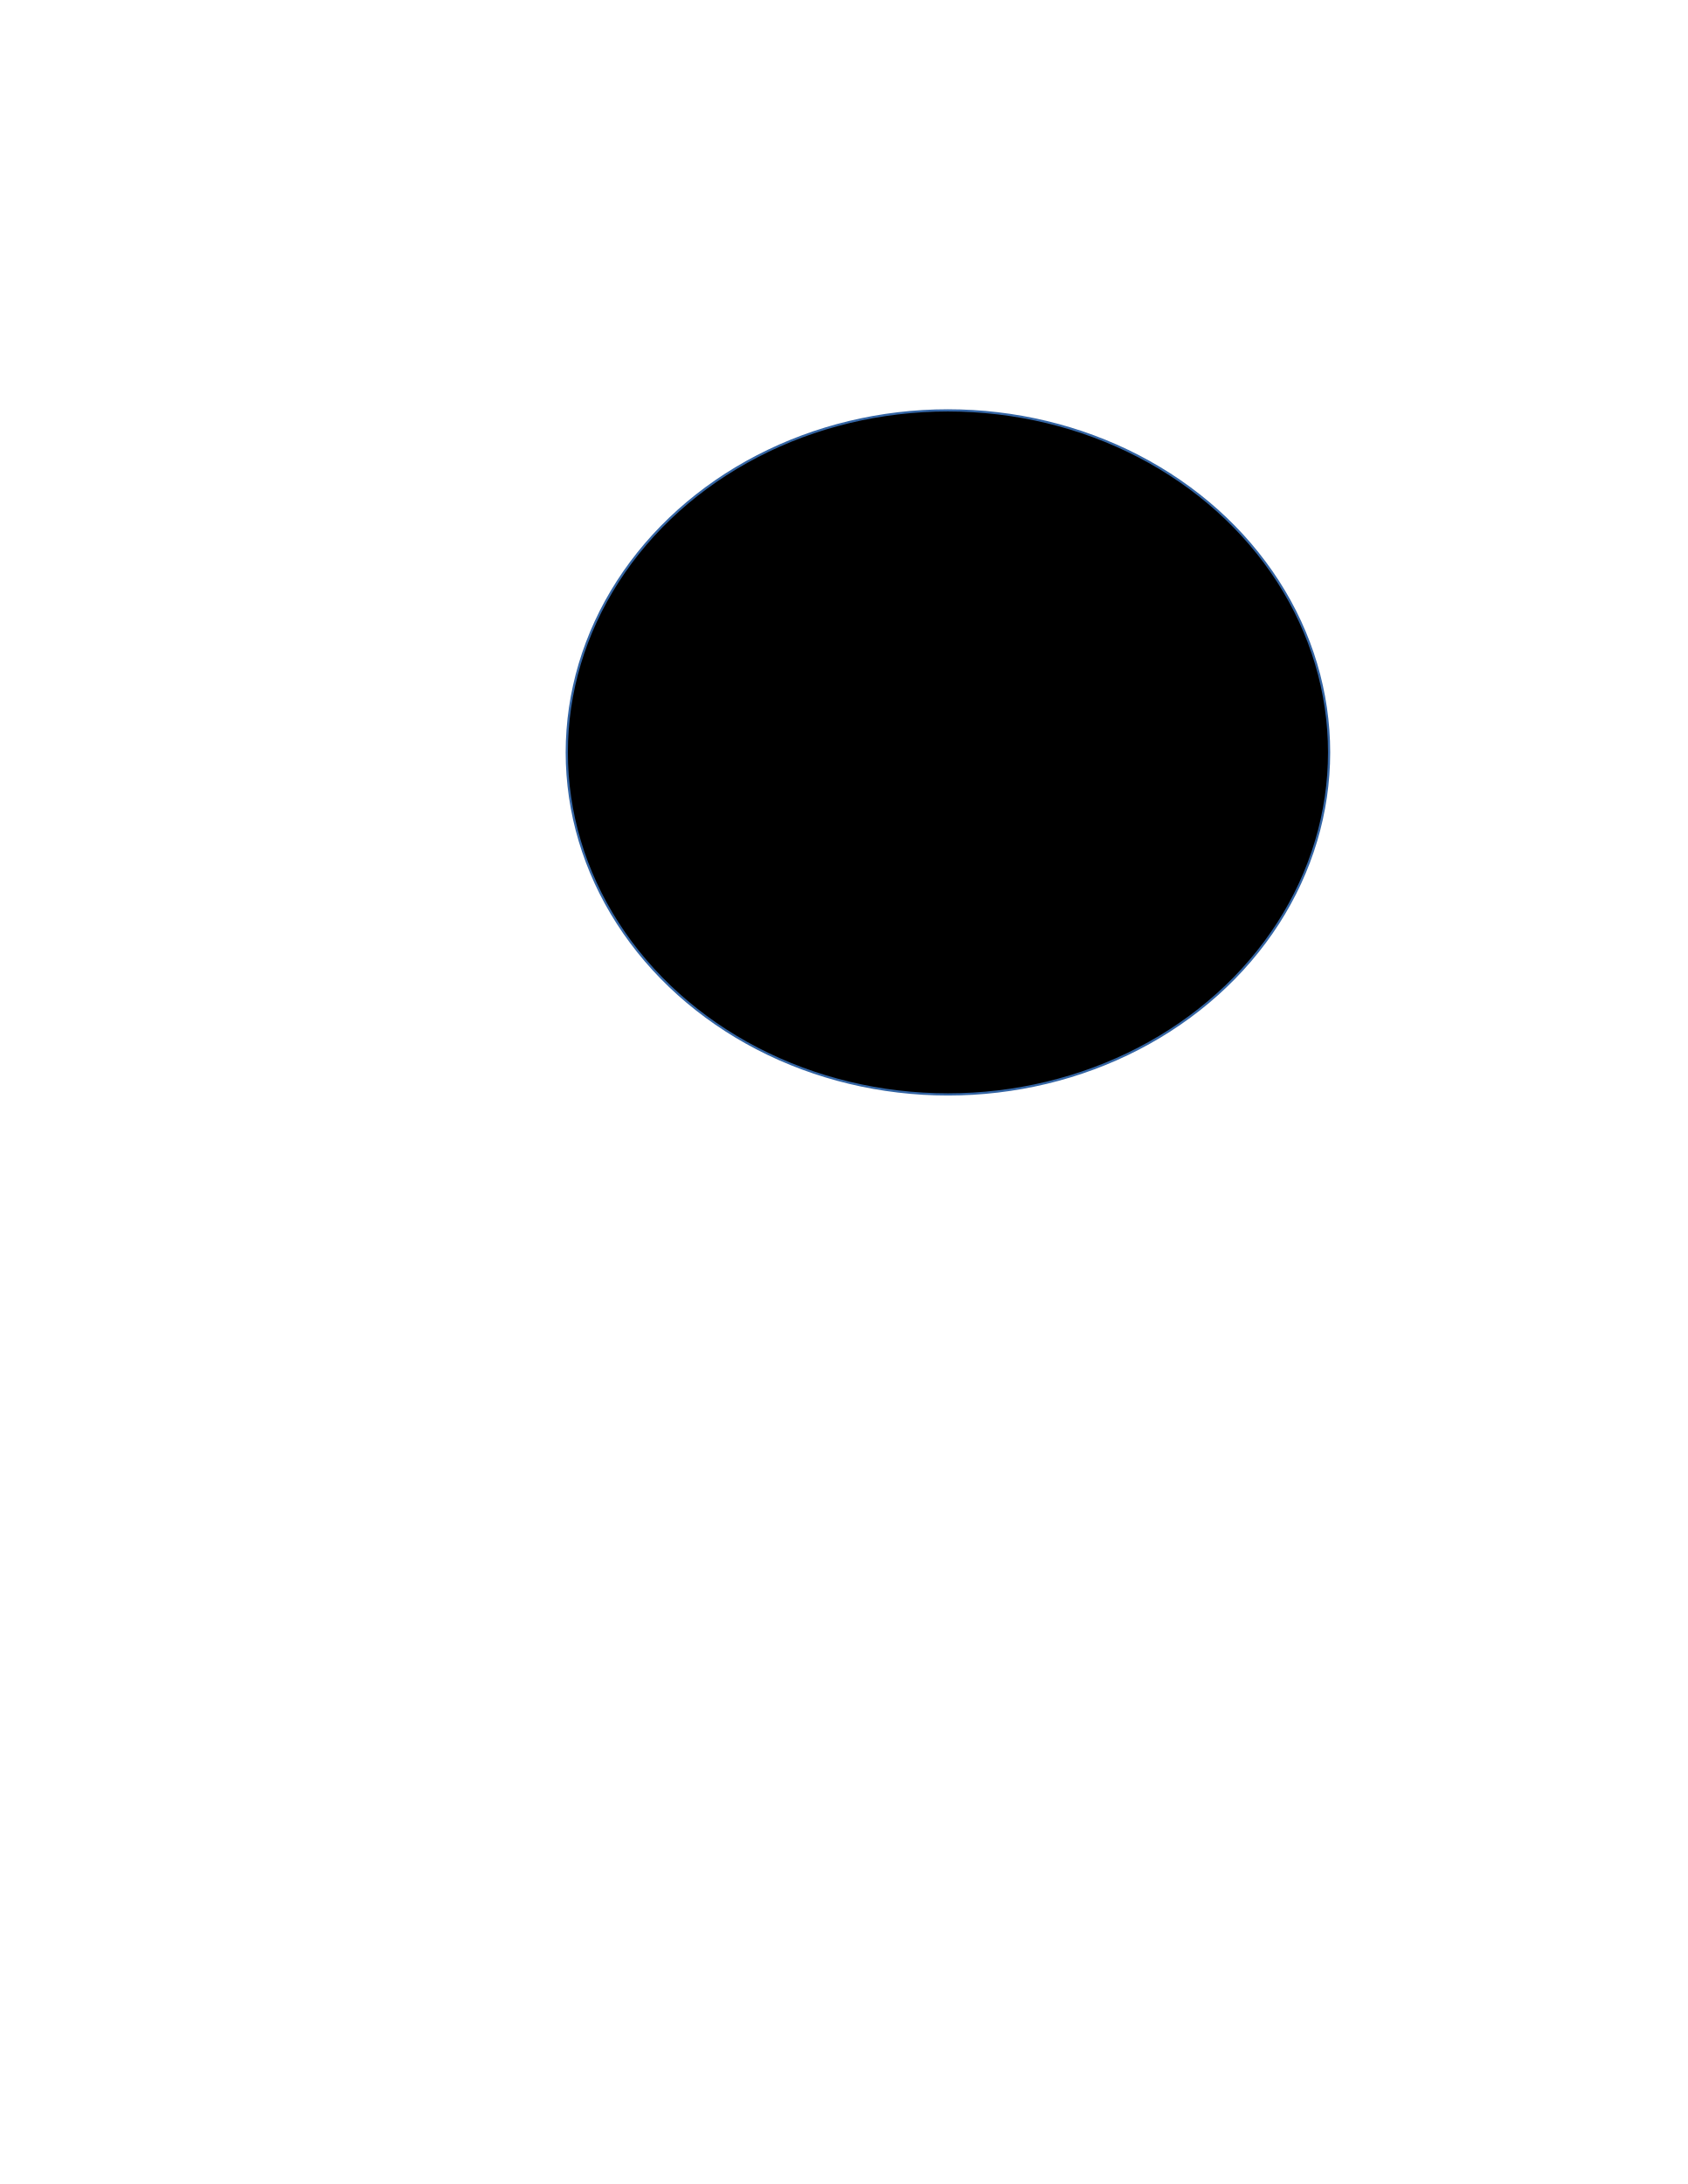
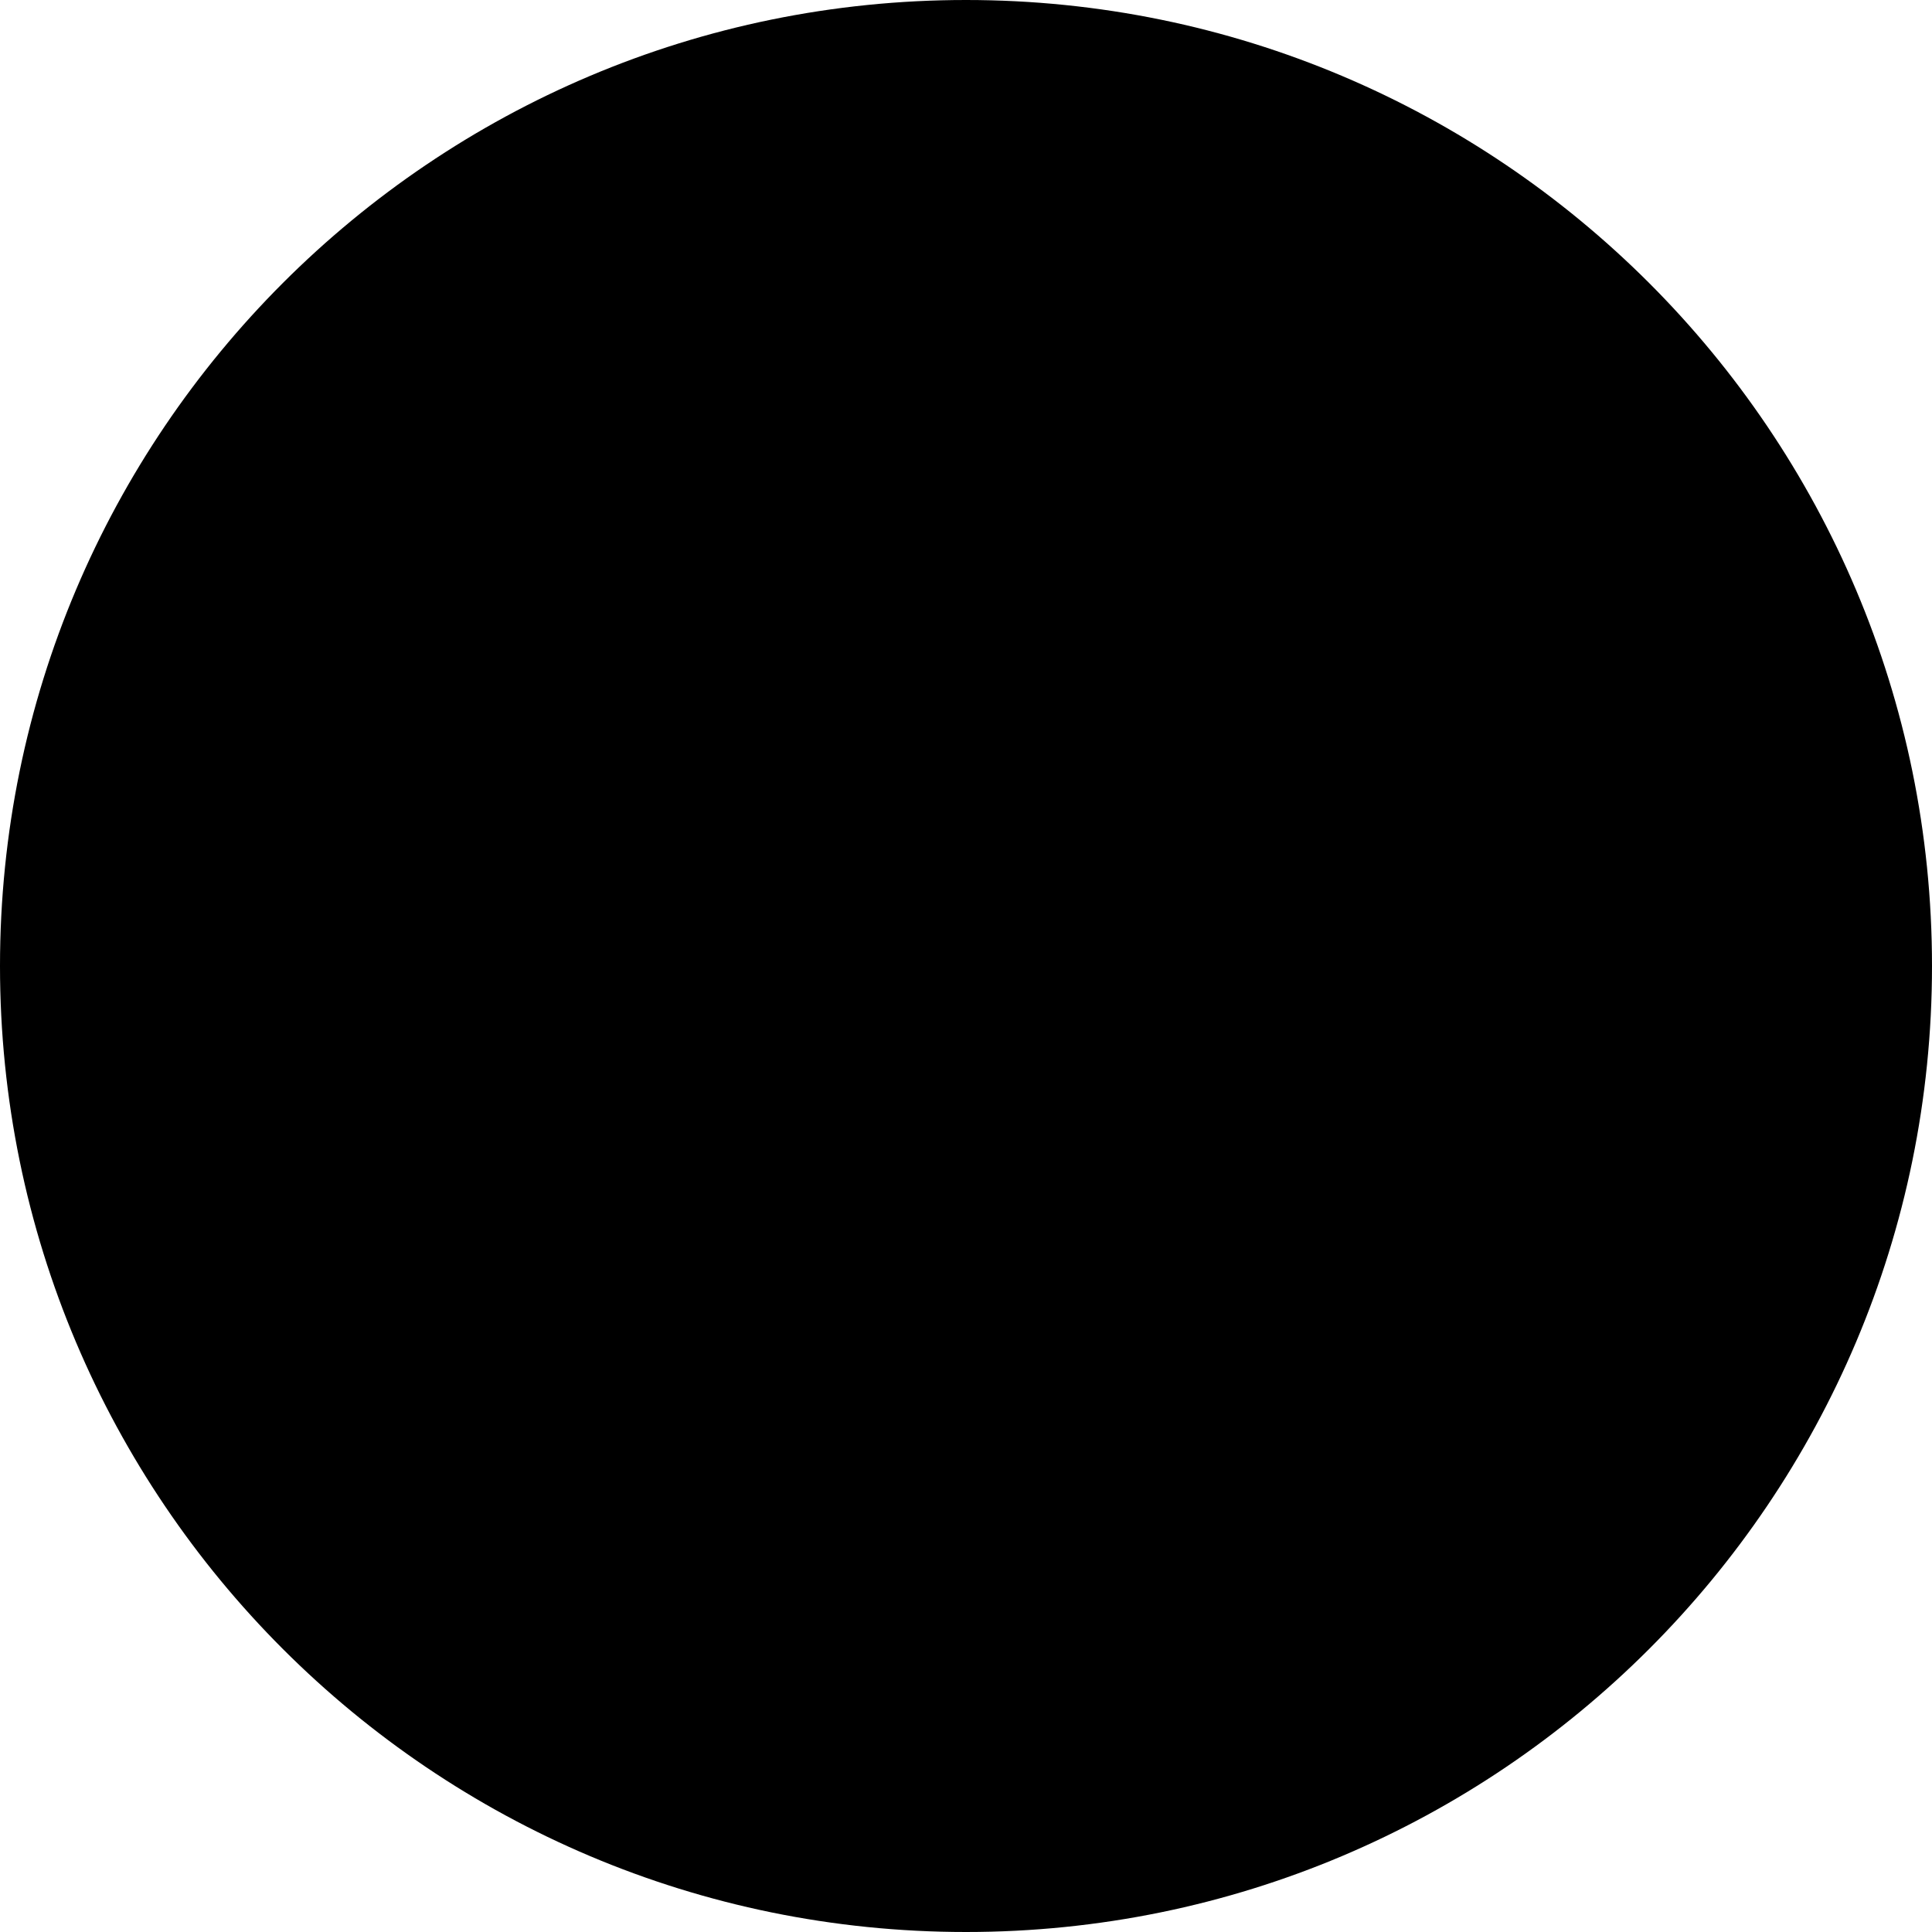
- <svg xmlns="http://www.w3.org/2000/svg" xmlns:ns1="http://xml.openoffice.org/svg/export" version="1.2" width="215.9mm" height="279.4mm" viewBox="0 0 21590 27940" preserveAspectRatio="xMidYMid" fill-rule="evenodd" stroke-width="28.222" stroke-linejoin="round" xml:space="preserve">
-   <defs class="ClipPathGroup">
+ <svg xmlns="http://www.w3.org/2000/svg" xmlns:ns1="http://xml.openoffice.org/svg/export" version="1.2" width="68.733mm" height="68.733mm" viewBox="0 0 6873.309 6873.309" preserveAspectRatio="xMidYMid" fill-rule="evenodd" stroke-width="28.222" stroke-linejoin="round" xml:space="preserve" id="svg17">
+   <defs class="ClipPathGroup" id="defs2">
    <clipPath id="presentation_clip_path" clipPathUnits="userSpaceOnUse">
-       <rect x="0" y="0" width="21590" height="27940" />
+       <rect x="0" y="0" width="21590" height="27940" id="rect1" />
    </clipPath>
    <clipPath id="presentation_clip_path_shrink" clipPathUnits="userSpaceOnUse">
-       <rect x="21" y="27" width="21547" height="27885" />
+       <rect x="21" y="27" width="21547" height="27885" id="rect2" />
    </clipPath>
  </defs>
-   <defs class="TextShapeIndex">
-     <g ns1:slide="id1" ns1:id-list="id3" />
+   <defs class="TextShapeIndex" id="defs3">
+     <g ns1:slide="id1" ns1:id-list="id3" id="g2" />
  </defs>
-   <defs class="EmbeddedBulletChars">
-     <g id="bullet-char-template-57356" transform="scale(0.0004882812,-0.0004882812)">
-       <path d="M 580,1141 L 1163,571 580,0 -4,571 580,1141 Z" />
+   <defs class="EmbeddedBulletChars" id="defs12">
+     <g id="bullet-char-template-57356" transform="matrix(4.8828125e-4,0,0,-4.8828125e-4,0,0)">
+       <path d="M 580,1141 1163,571 580,0 -4,571 Z" id="path3" />
    </g>
-     <g id="bullet-char-template-57354" transform="scale(0.0004882812,-0.0004882812)">
-       <path d="M 8,1128 L 1137,1128 1137,0 8,0 8,1128 Z" />
+     <g id="bullet-char-template-57354" transform="matrix(4.8828125e-4,0,0,-4.8828125e-4,0,0)">
+       <path d="M 8,1128 H 1137 V 0 H 8 Z" id="path4" />
    </g>
-     <g id="bullet-char-template-10146" transform="scale(0.0004882812,-0.0004882812)">
-       <path d="M 174,0 L 602,739 174,1481 1456,739 174,0 Z M 1358,739 L 309,1346 659,739 1358,739 Z" />
+     <g id="bullet-char-template-10146" transform="matrix(4.8828125e-4,0,0,-4.8828125e-4,0,0)">
+       <path d="M 174,0 602,739 174,1481 1456,739 Z M 1358,739 309,1346 659,739 Z" id="path5" />
    </g>
-     <g id="bullet-char-template-10132" transform="scale(0.0004882812,-0.0004882812)">
-       <path d="M 2015,739 L 1276,0 717,0 1260,543 174,543 174,936 1260,936 717,1481 1274,1481 2015,739 Z" />
+     <g id="bullet-char-template-10132" transform="matrix(4.8828125e-4,0,0,-4.8828125e-4,0,0)">
+       <path d="M 2015,739 1276,0 H 717 l 543,543 H 174 v 393 h 1086 l -543,545 h 557 z" id="path6" />
    </g>
-     <g id="bullet-char-template-10007" transform="scale(0.0004882812,-0.0004882812)">
-       <path d="M 0,-2 C -7,14 -16,27 -25,37 L 356,567 C 262,823 215,952 215,954 215,979 228,992 255,992 264,992 276,990 289,987 310,991 331,999 354,1012 L 381,999 492,748 772,1049 836,1024 860,1049 C 881,1039 901,1025 922,1006 886,937 835,863 770,784 769,783 710,716 594,584 L 774,223 C 774,196 753,168 711,139 L 727,119 C 717,90 699,76 672,76 641,76 570,178 457,381 L 164,-76 C 142,-110 111,-127 72,-127 30,-127 9,-110 8,-76 1,-67 -2,-52 -2,-32 -2,-23 -1,-13 0,-2 Z" />
+     <g id="bullet-char-template-10007" transform="matrix(4.8828125e-4,0,0,-4.8828125e-4,0,0)">
+       <path d="m 0,-2 c -7,16 -16,29 -25,39 l 381,530 c -94,256 -141,385 -141,387 0,25 13,38 40,38 9,0 21,-2 34,-5 21,4 42,12 65,25 l 27,-13 111,-251 280,301 64,-25 24,25 c 21,-10 41,-24 62,-43 C 886,937 835,863 770,784 769,783 710,716 594,584 L 774,223 c 0,-27 -21,-55 -63,-84 l 16,-20 C 717,90 699,76 672,76 641,76 570,178 457,381 L 164,-76 c -22,-34 -53,-51 -92,-51 -42,0 -63,17 -64,51 -7,9 -10,24 -10,44 0,9 1,19 2,30 z" id="path7" />
    </g>
-     <g id="bullet-char-template-10004" transform="scale(0.0004882812,-0.0004882812)">
-       <path d="M 285,-33 C 182,-33 111,30 74,156 52,228 41,333 41,471 41,549 55,616 82,672 116,743 169,778 240,778 293,778 328,747 346,684 L 369,508 C 377,444 397,411 428,410 L 1163,1116 C 1174,1127 1196,1133 1229,1133 1271,1133 1292,1118 1292,1087 L 1292,965 C 1292,929 1282,901 1262,881 L 442,47 C 390,-6 338,-33 285,-33 Z" />
+     <g id="bullet-char-template-10004" transform="matrix(4.8828125e-4,0,0,-4.8828125e-4,0,0)">
+       <path d="M 285,-33 C 182,-33 111,30 74,156 52,228 41,333 41,471 c 0,78 14,145 41,201 34,71 87,106 158,106 53,0 88,-31 106,-94 l 23,-176 c 8,-64 28,-97 59,-98 l 735,706 c 11,11 33,17 66,17 42,0 63,-15 63,-46 V 965 c 0,-36 -10,-64 -30,-84 L 442,47 C 390,-6 338,-33 285,-33 Z" id="path8" />
    </g>
-     <g id="bullet-char-template-9679" transform="scale(0.0004882812,-0.0004882812)">
-       <path d="M 813,0 C 632,0 489,54 383,161 276,268 223,411 223,592 223,773 276,916 383,1023 489,1130 632,1184 813,1184 992,1184 1136,1130 1245,1023 1353,916 1407,772 1407,592 1407,412 1353,268 1245,161 1136,54 992,0 813,0 Z" />
+     <g id="bullet-char-template-9679" transform="matrix(4.8828125e-4,0,0,-4.8828125e-4,0,0)">
+       <path d="M 813,0 C 632,0 489,54 383,161 276,268 223,411 223,592 c 0,181 53,324 160,431 106,107 249,161 430,161 179,0 323,-54 432,-161 108,-107 162,-251 162,-431 0,-180 -54,-324 -162,-431 C 1136,54 992,0 813,0 Z" id="path9" />
    </g>
-     <g id="bullet-char-template-8226" transform="scale(0.0004882812,-0.0004882812)">
-       <path d="M 346,457 C 273,457 209,483 155,535 101,586 74,649 74,723 74,796 101,859 155,911 209,963 273,989 346,989 419,989 480,963 531,910 582,859 608,796 608,723 608,648 583,586 532,535 482,483 420,457 346,457 Z" />
+     <g id="bullet-char-template-8226" transform="matrix(4.8828125e-4,0,0,-4.8828125e-4,0,0)">
+       <path d="m 346,457 c -73,0 -137,26 -191,78 -54,51 -81,114 -81,188 0,73 27,136 81,188 54,52 118,78 191,78 73,0 134,-26 185,-79 51,-51 77,-114 77,-187 0,-75 -25,-137 -76,-188 -50,-52 -112,-78 -186,-78 z" id="path10" />
    </g>
-     <g id="bullet-char-template-8211" transform="scale(0.0004882812,-0.0004882812)">
-       <path d="M -4,459 L 1135,459 1135,606 -4,606 -4,459 Z" />
+     <g id="bullet-char-template-8211" transform="matrix(4.8828125e-4,0,0,-4.8828125e-4,0,0)">
+       <path d="M -4,459 H 1135 V 606 H -4 Z" id="path11" />
    </g>
-     <g id="bullet-char-template-61548" transform="scale(0.0004882812,-0.0004882812)">
-       <path d="M 173,740 C 173,903 231,1043 346,1159 462,1274 601,1332 765,1332 928,1332 1067,1274 1183,1159 1299,1043 1357,903 1357,740 1357,577 1299,437 1183,322 1067,206 928,148 765,148 601,148 462,206 346,322 231,437 173,577 173,740 Z" />
+     <g id="bullet-char-template-61548" transform="matrix(4.8828125e-4,0,0,-4.8828125e-4,0,0)">
+       <path d="m 173,740 c 0,163 58,303 173,419 116,115 255,173 419,173 163,0 302,-58 418,-173 116,-116 174,-256 174,-419 0,-163 -58,-303 -174,-418 C 1067,206 928,148 765,148 601,148 462,206 346,322 231,437 173,577 173,740 Z" id="path12" />
    </g>
  </defs>
-   <g>
-     <g id="id2" class="Master_Slide">
-       <g id="bg-id2" class="Background" />
-       <g id="bo-id2" class="BackgroundObjects" />
-     </g>
-   </g>
-   <g class="SlideGroup">
-     <g>
-       <g id="container-id1">
-         <g id="id1" class="Slide" clip-path="url(#presentation_clip_path)">
-           <g class="Page">
-             <g class="com.sun.star.drawing.CustomShape">
-               <g id="id3">
-                 <rect class="BoundingBox" stroke="none" fill="none" x="7249" y="5249" width="9754" height="8754" />
-                 <path fill="rgb(0,0,0)" stroke="none" d="M 17001,9626 C 17001,10394 16776,11148 16348,11813 15920,12478 15304,13031 14563,13415 13822,13799 12981,14001 12126,14001 11270,14001 10429,13799 9688,13415 8947,13031 8331,12478 7903,11813 7475,11148 7250,10394 7250,9626 7250,8857 7475,8103 7903,7438 8331,6773 8947,6220 9688,5836 10429,5452 11270,5250 12125,5250 12981,5250 13822,5452 14563,5836 15304,6220 15920,6773 16348,7438 16776,8103 17001,8857 17001,9625 L 17001,9626 Z" />
-                 <path fill="none" stroke="rgb(52,101,164)" d="M 17001,9626 C 17001,10394 16776,11148 16348,11813 15920,12478 15304,13031 14563,13415 13822,13799 12981,14001 12126,14001 11270,14001 10429,13799 9688,13415 8947,13031 8331,12478 7903,11813 7475,11148 7250,10394 7250,9626 7250,8857 7475,8103 7903,7438 8331,6773 8947,6220 9688,5836 10429,5452 11270,5250 12125,5250 12981,5250 13822,5452 14563,5836 15304,6220 15920,6773 16348,7438 16776,8103 17001,8857 17001,9625 L 17001,9626 Z" />
-               </g>
-             </g>
-           </g>
-         </g>
-       </g>
-     </g>
-   </g>
+   <path id="path17" style="stroke-width:100;stroke-linecap:round" d="M 6873.308,3436.654 A 3436.654,3436.654 0 0 1 3436.654,6873.309 3436.654,3436.654 0 0 1 0,3436.654 3436.654,3436.654 0 0 1 3436.654,0 3436.654,3436.654 0 0 1 6873.308,3436.654 Z" />
</svg>
